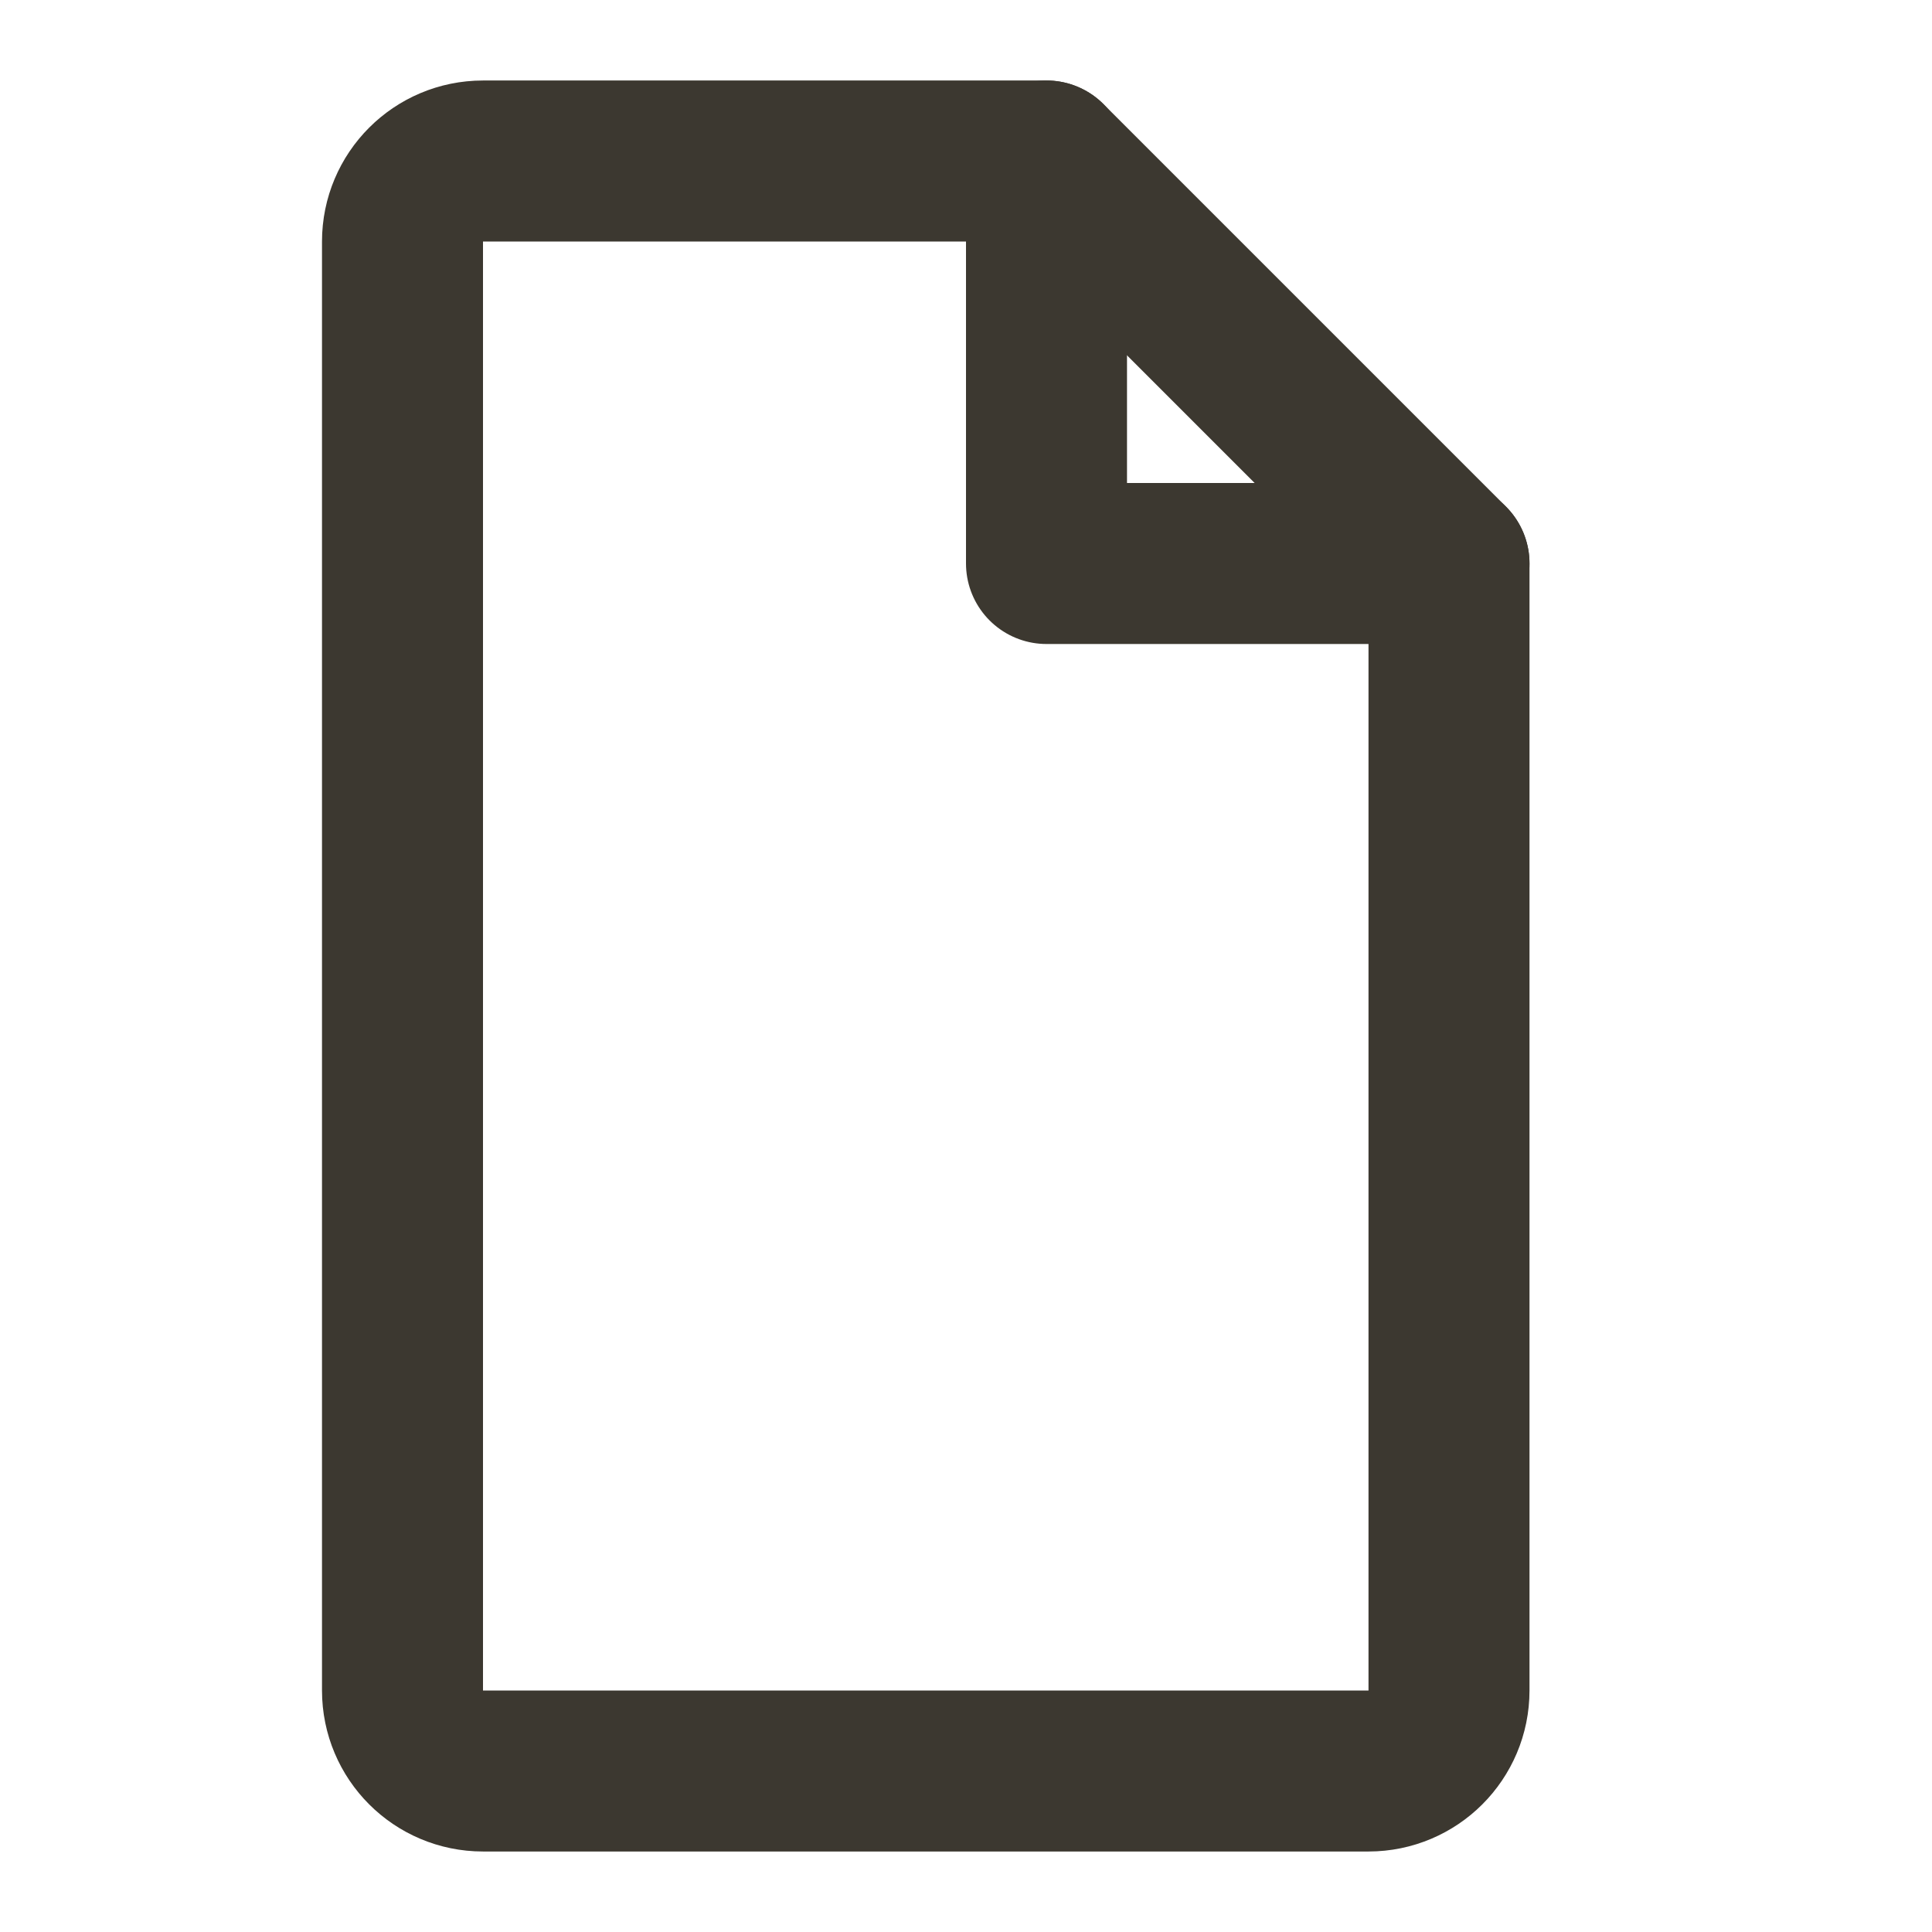
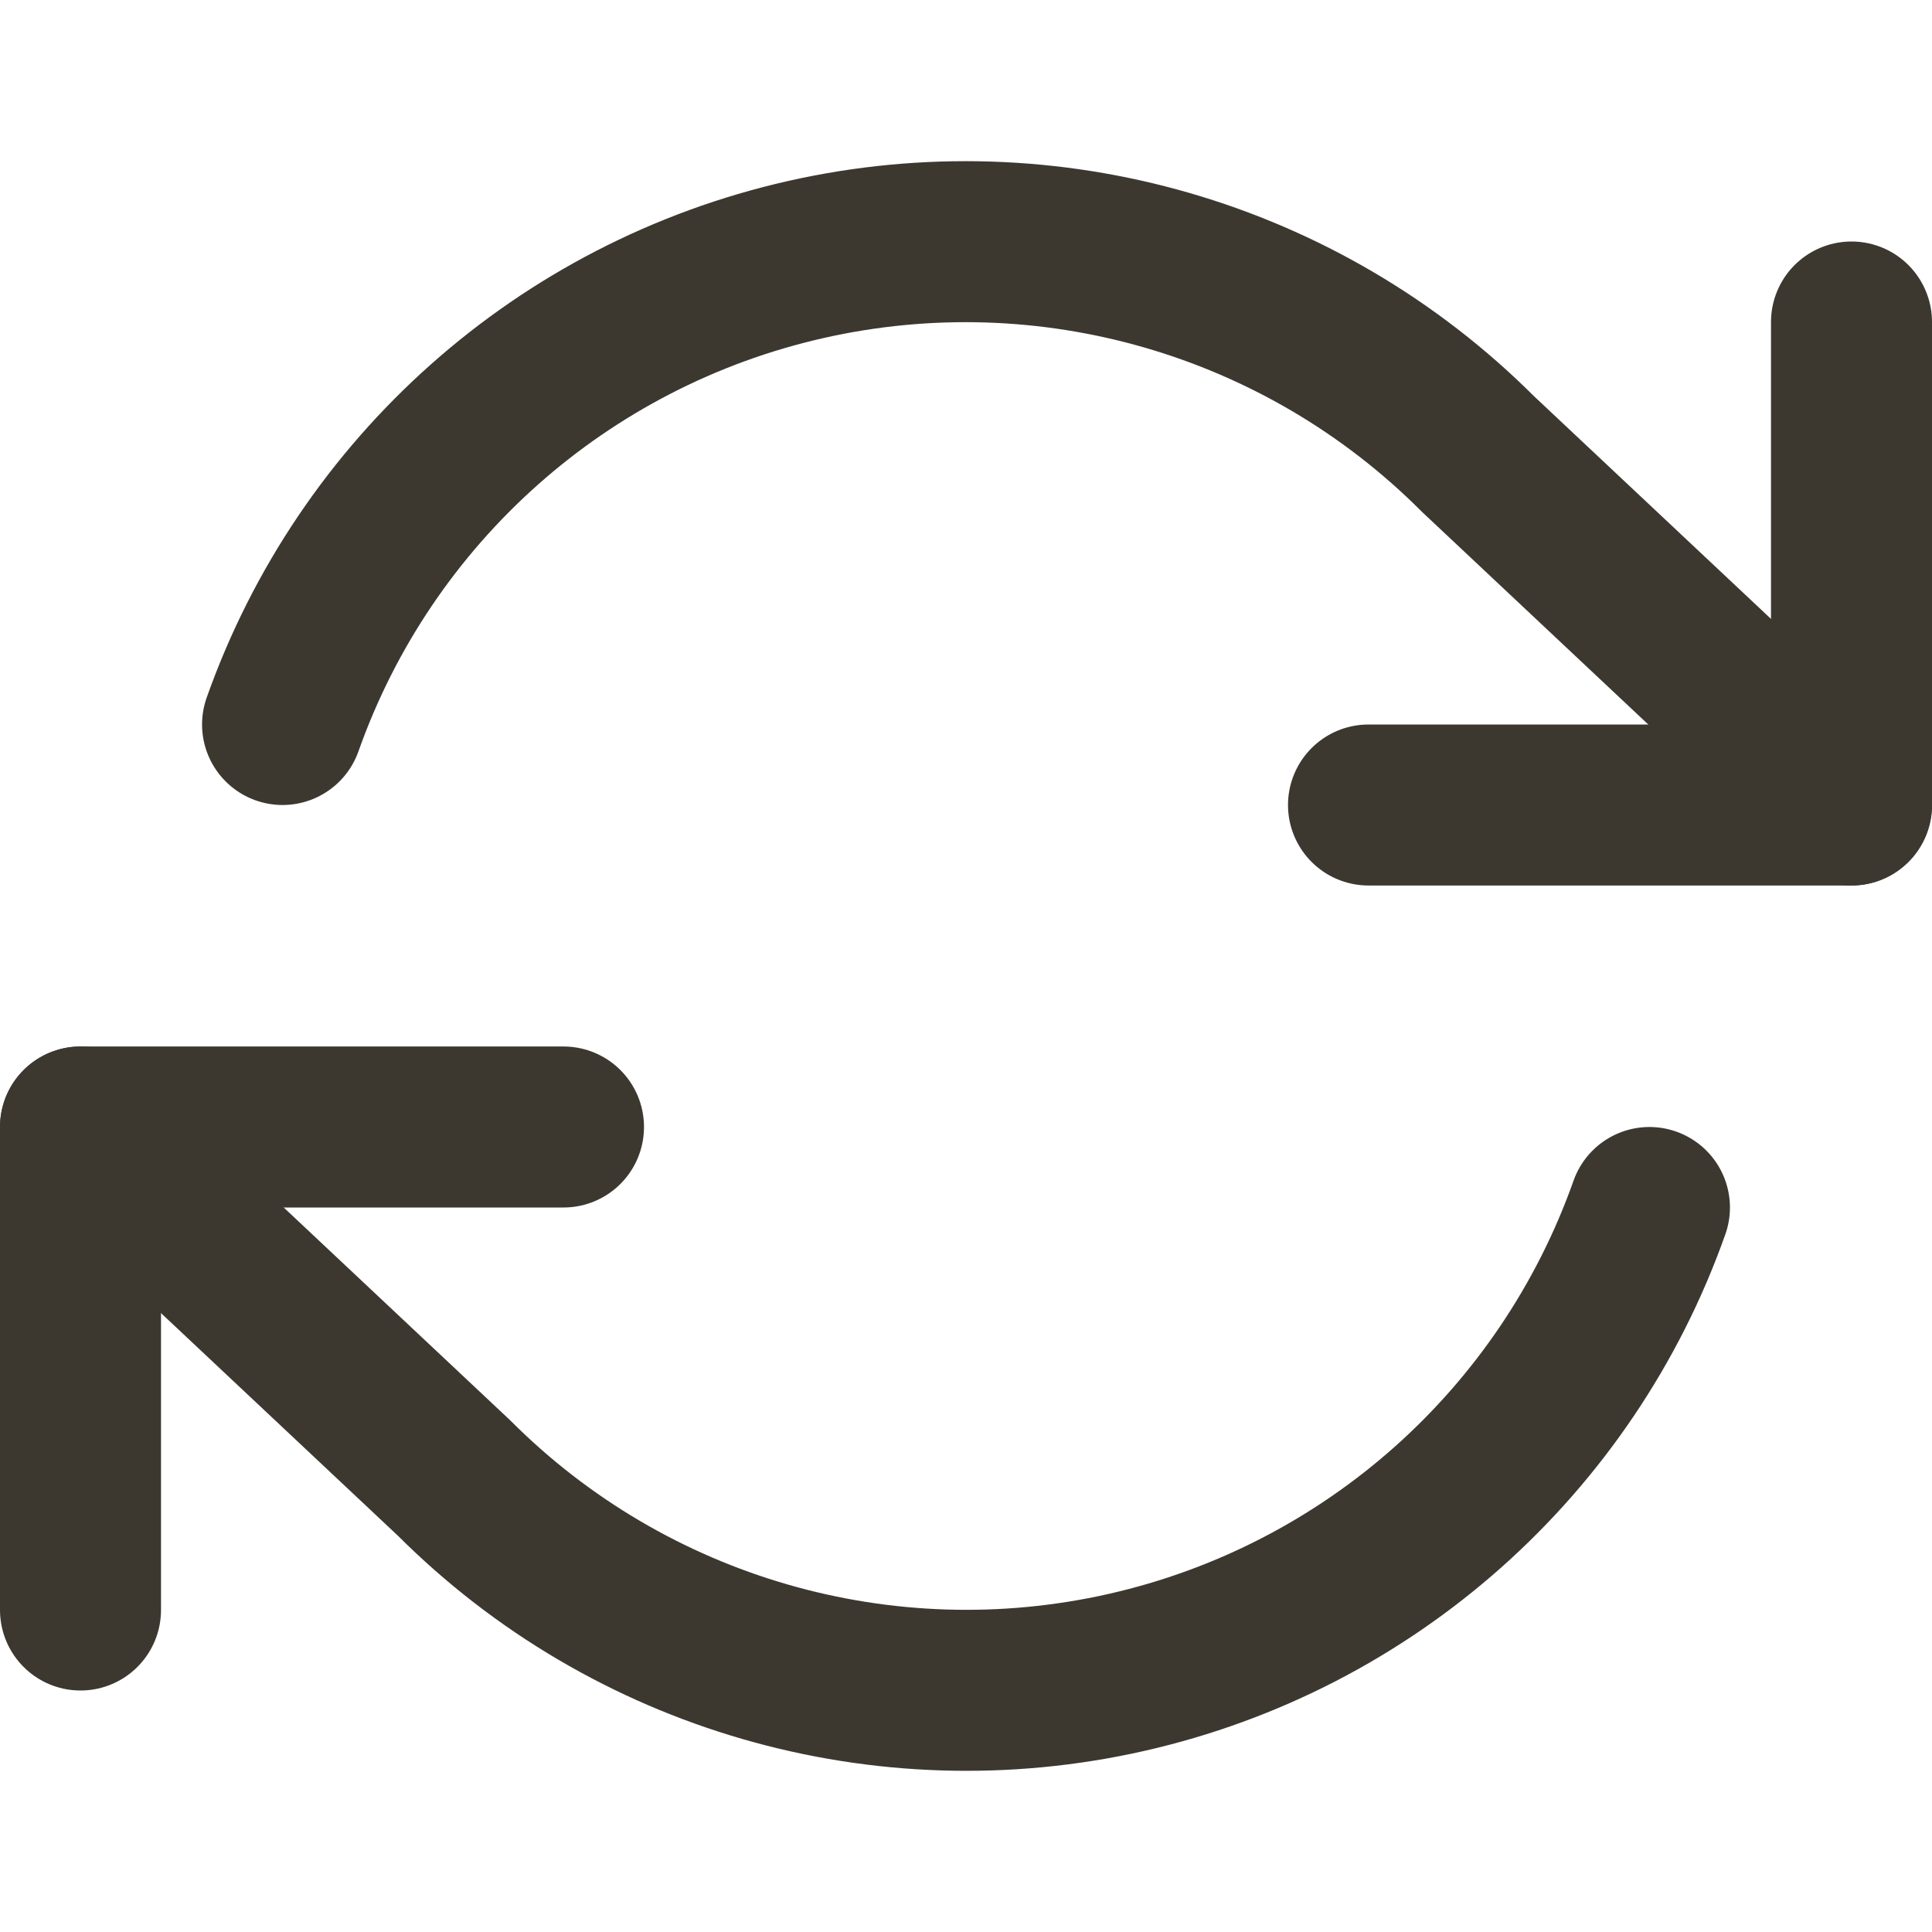
<svg xmlns="http://www.w3.org/2000/svg" width="24" height="24" viewBox="0 0 24 24" fill="none" stroke="#3C3830" stroke-width="2" stroke-linecap="round" stroke-linejoin="round">
-   <path d="M6 2h7l5 5v14a1 1 0 0 1-1 1H6a1 1 0 0 1-1-1V3a1 1 0 0 1 1-1z" />
-   <path d="M13 2v5h5" />
+   <path d="M23 4v6h-6" />
+   <path d="M1 20v-6h6" />
+   <path d="M3.51 9a9 9 0 0 1 14.85-3.36L23 10" />
+   <path d="M1 14l4.64 4.36A9 9 0 0 0 20.49 15" />
</svg>
